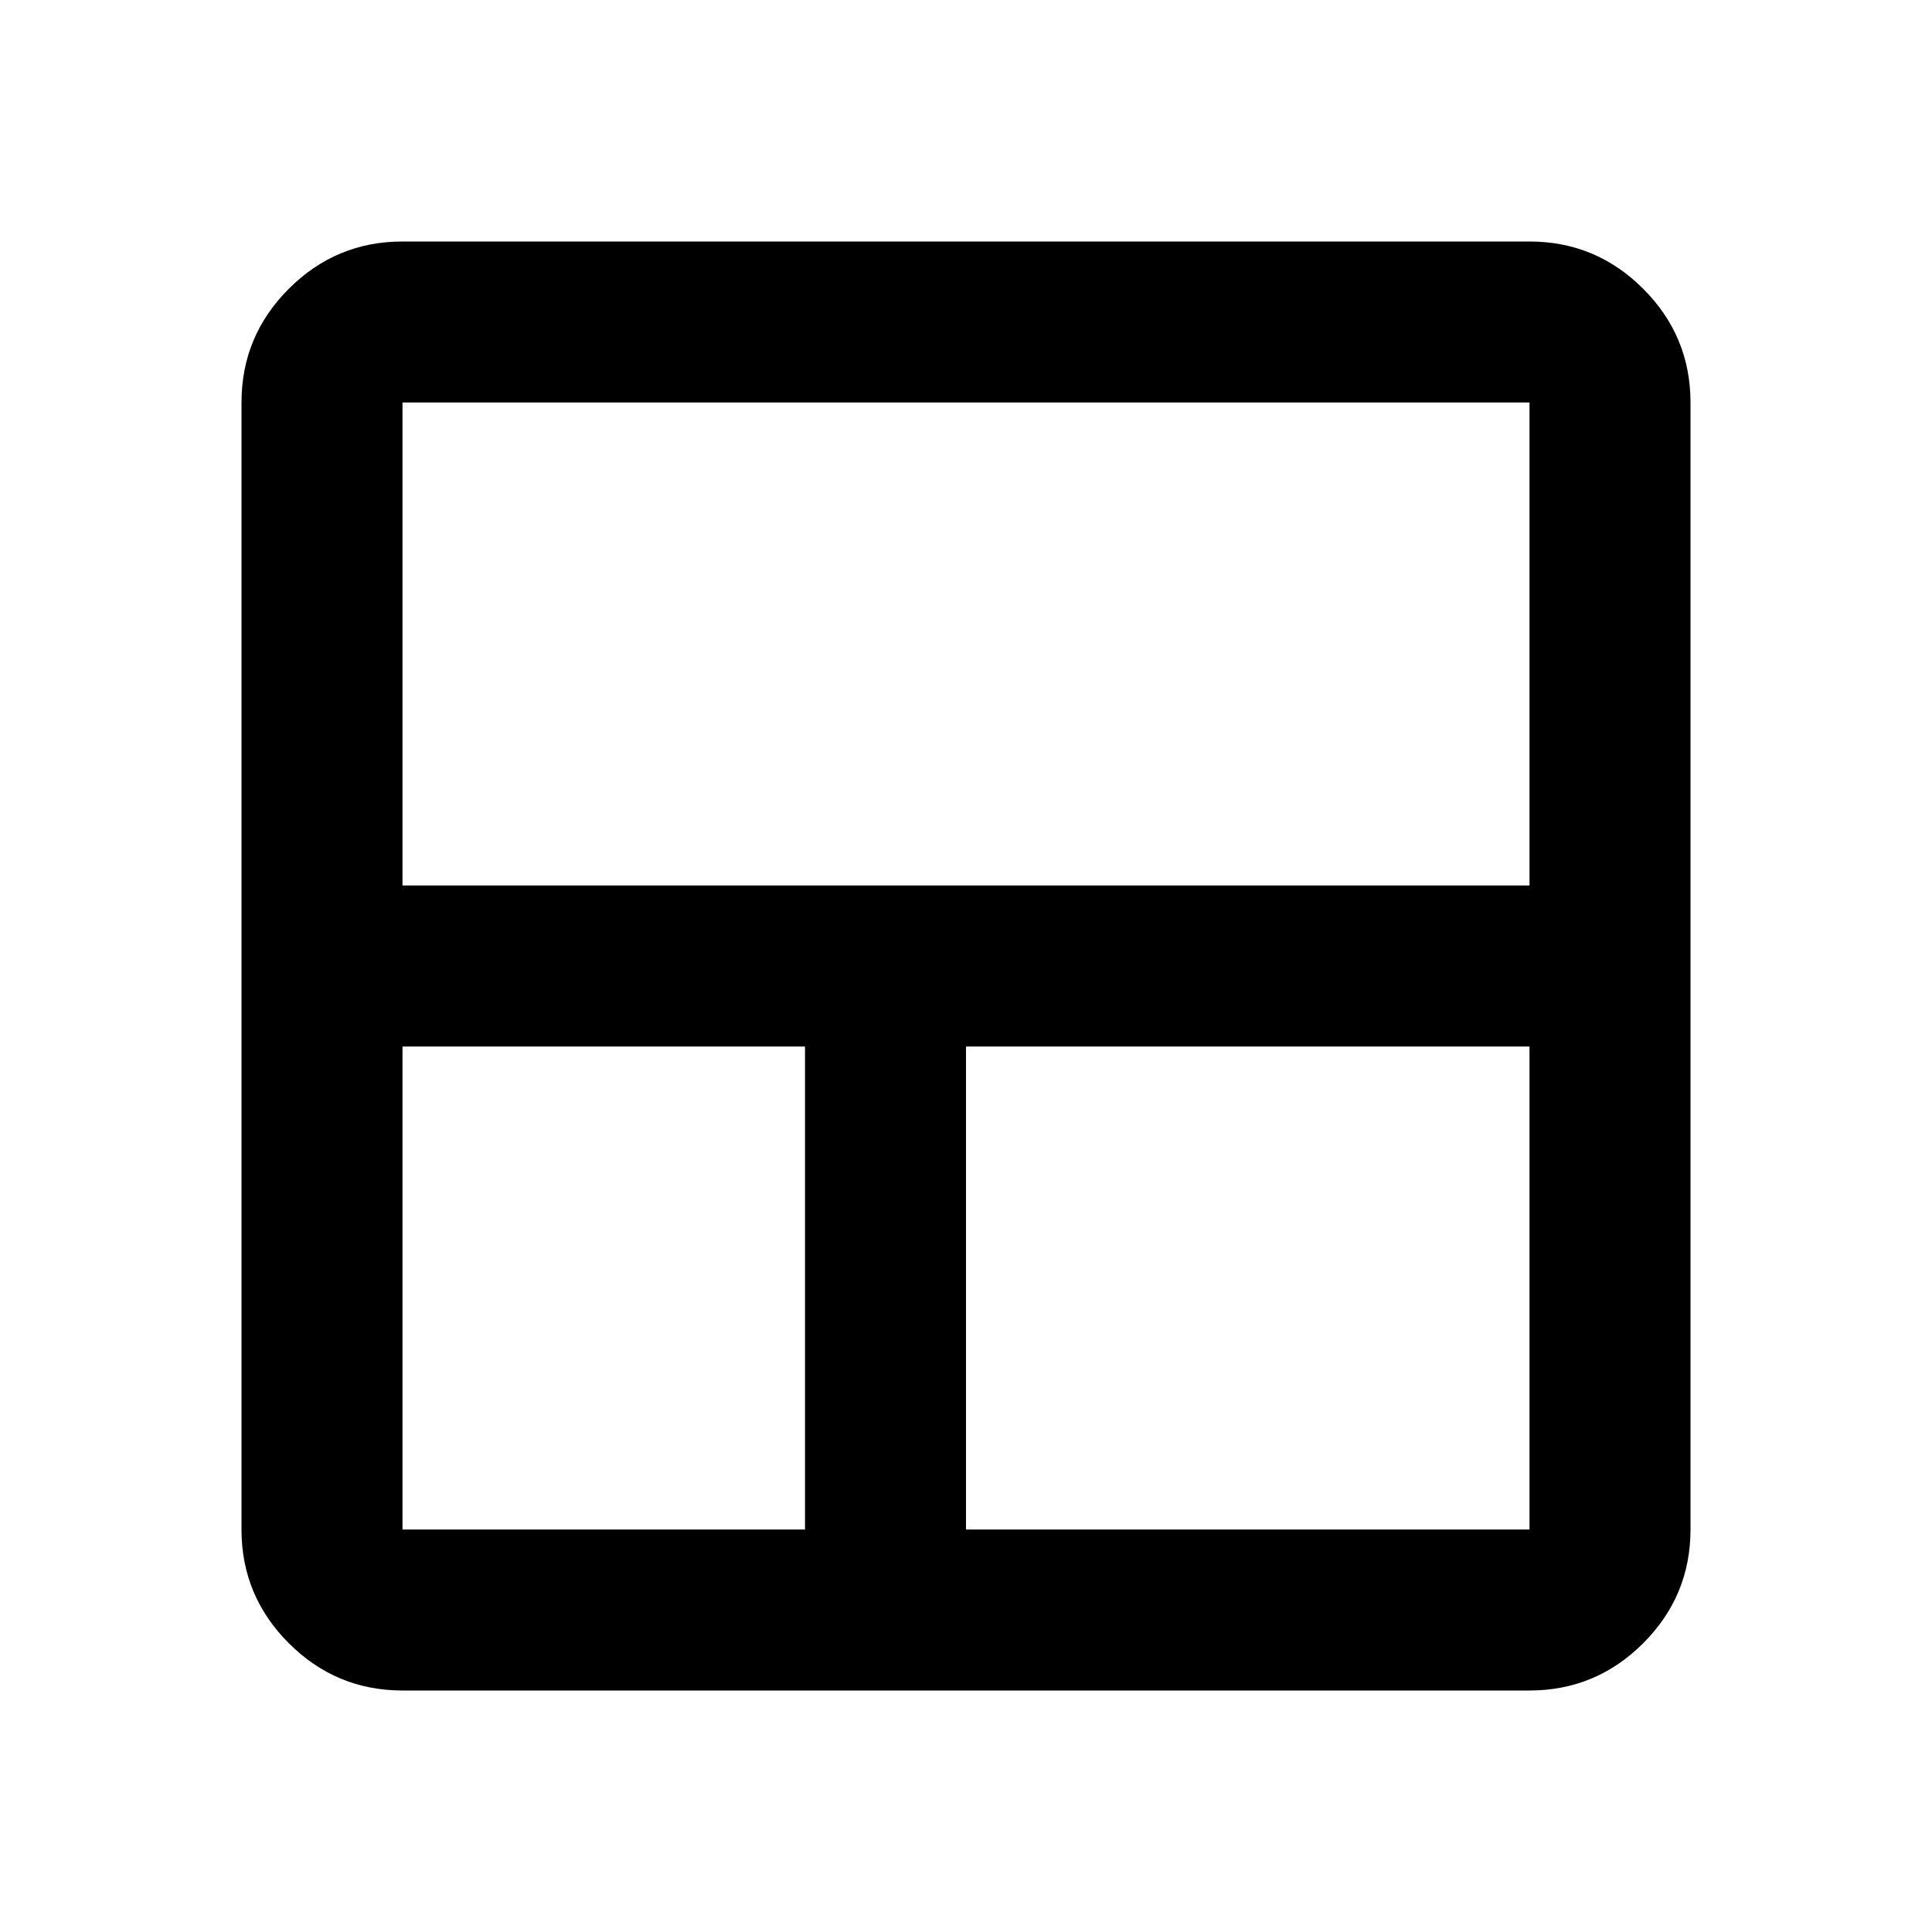
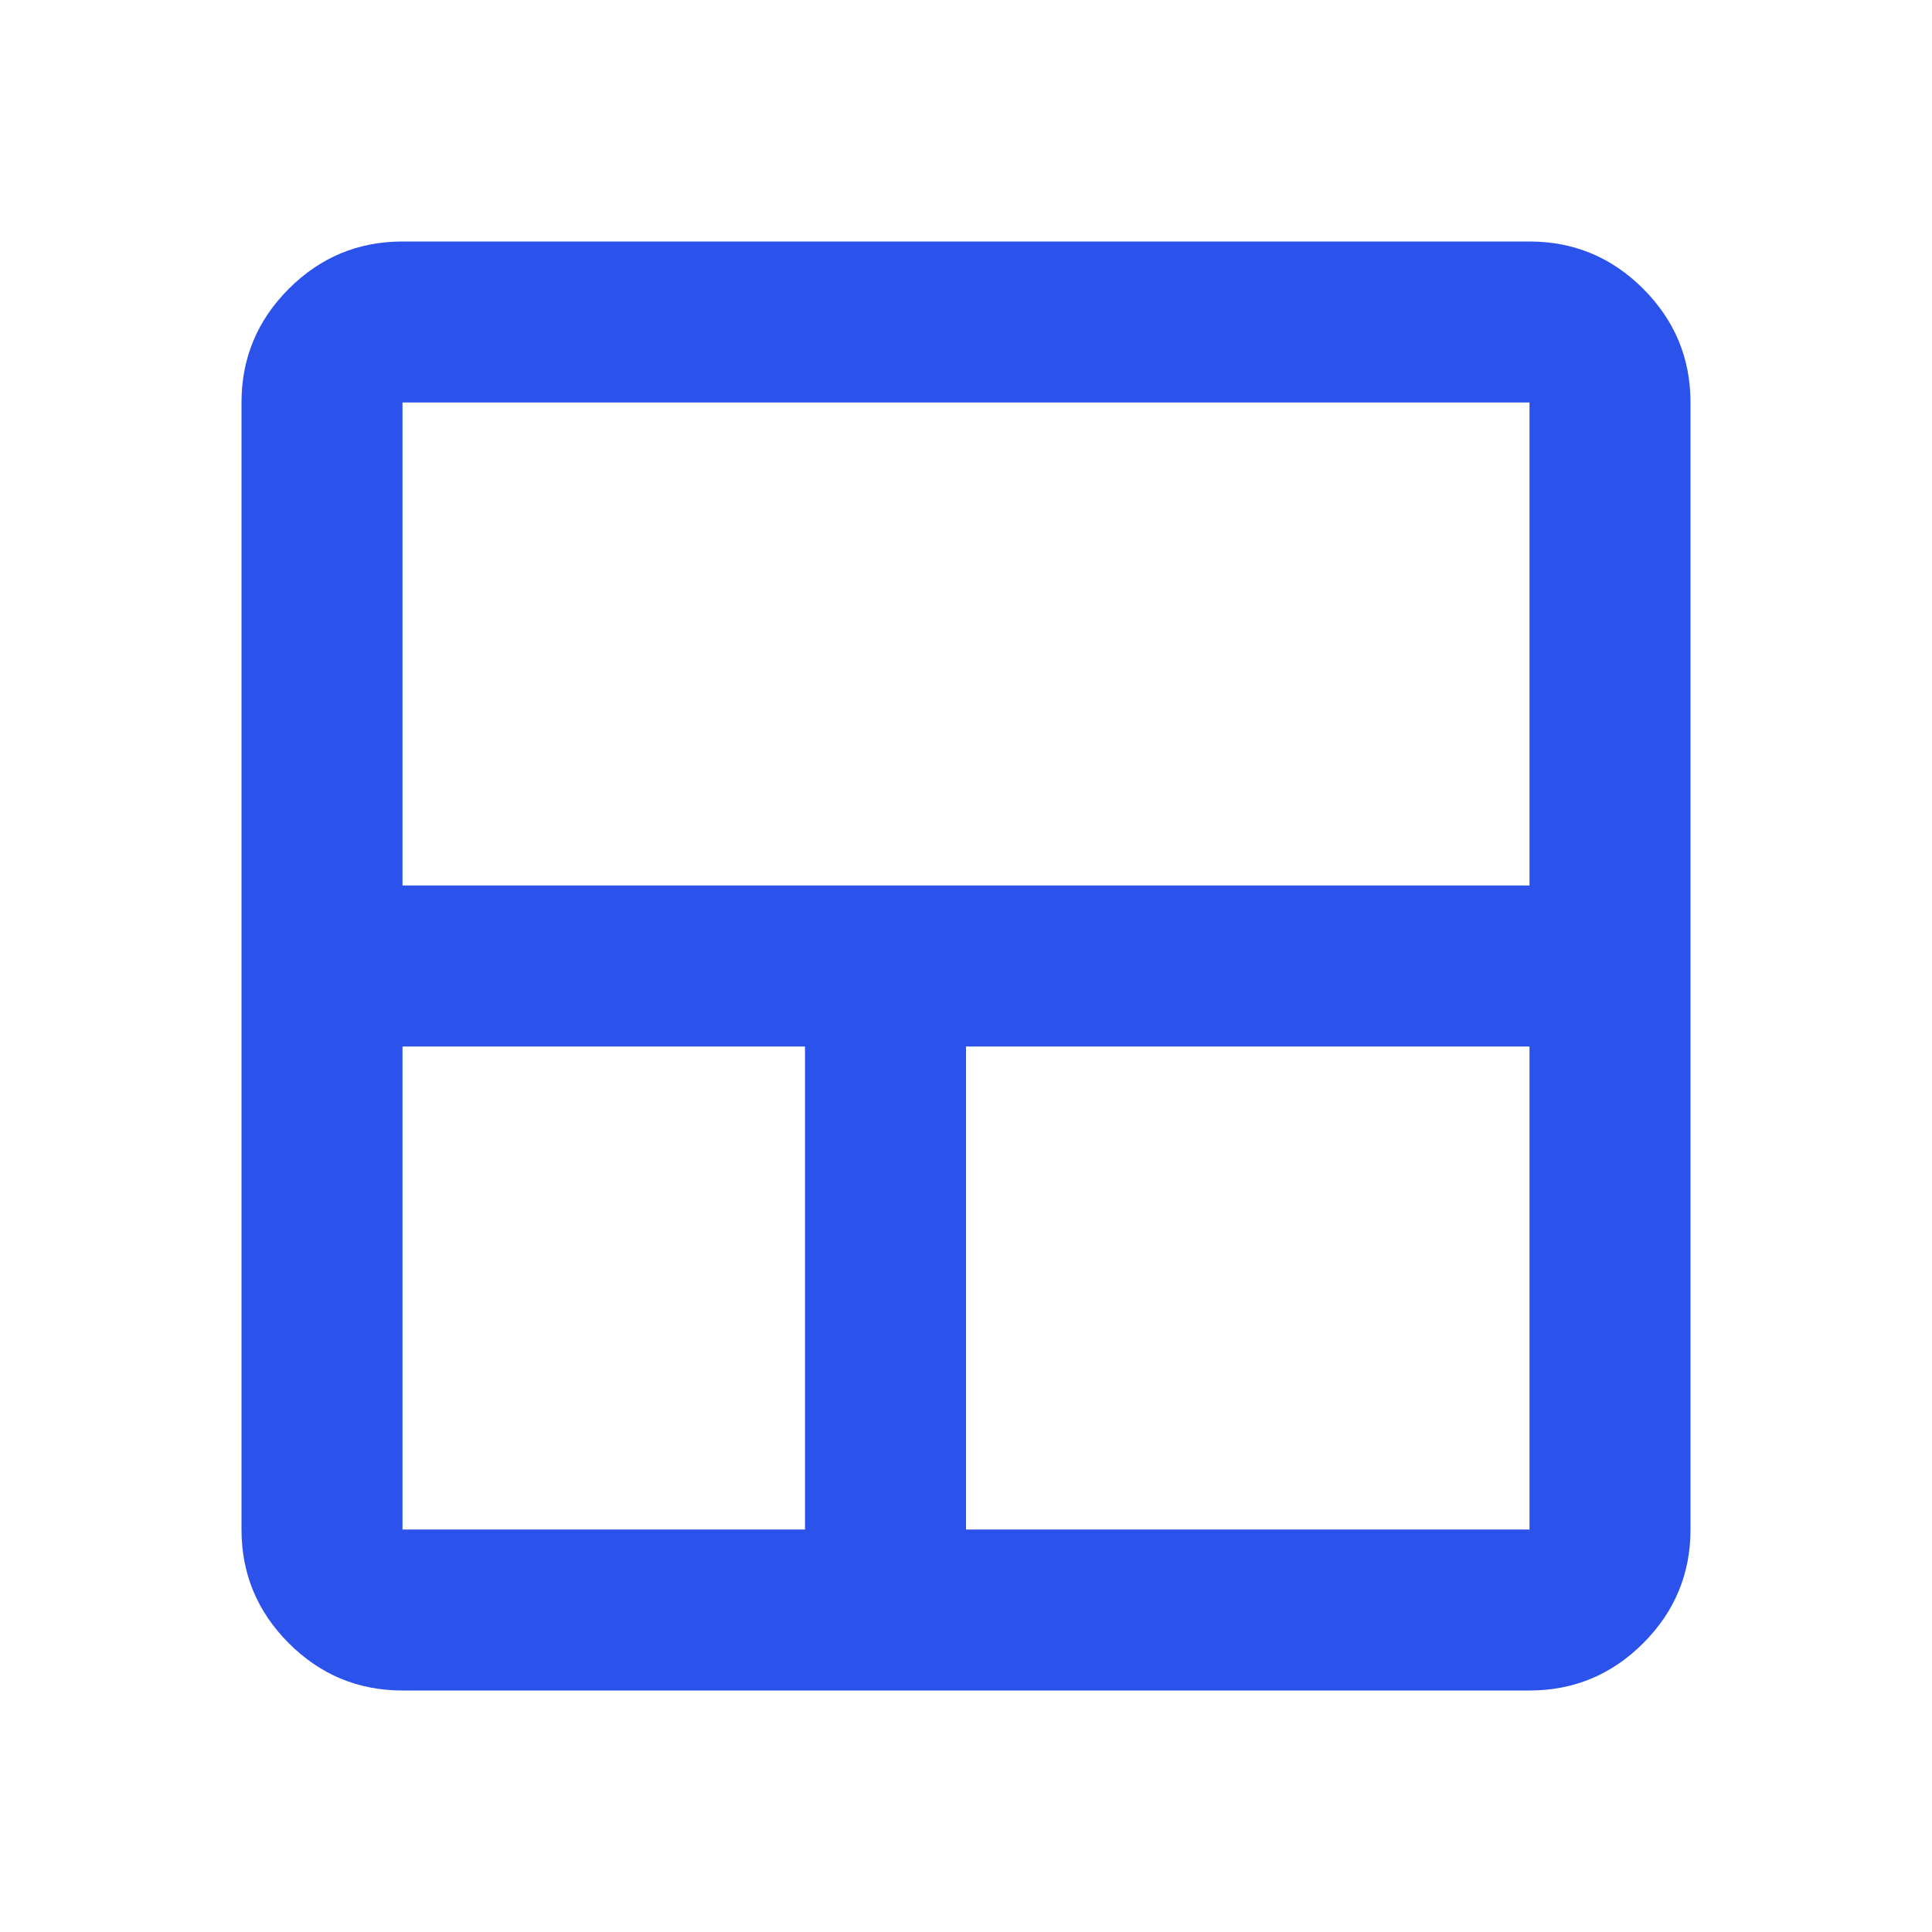
<svg xmlns="http://www.w3.org/2000/svg" height="24" viewBox="0 -960 960 960" width="24">
-   <path d="M200-120q-33 0-56.5-23.5T120-200v-560q0-33 23.5-56.5T200-840h560q33 0 56.5 23.5T840-760v560q0 33-23.5 56.5T760-120H200Zm200-80v-240H200v240h200Zm80 0h280v-240H480v240ZM200-520h560v-240H200v240Z" />
+   <path fill="#2B53EC" d="M200-120q-33 0-56.5-23.5T120-200v-560q0-33 23.5-56.5T200-840h560q33 0 56.5 23.5T840-760v560q0 33-23.5 56.5T760-120H200Zm200-80v-240H200v240h200Zm80 0h280v-240H480v240ZM200-520h560v-240H200v240Z" />
</svg>
